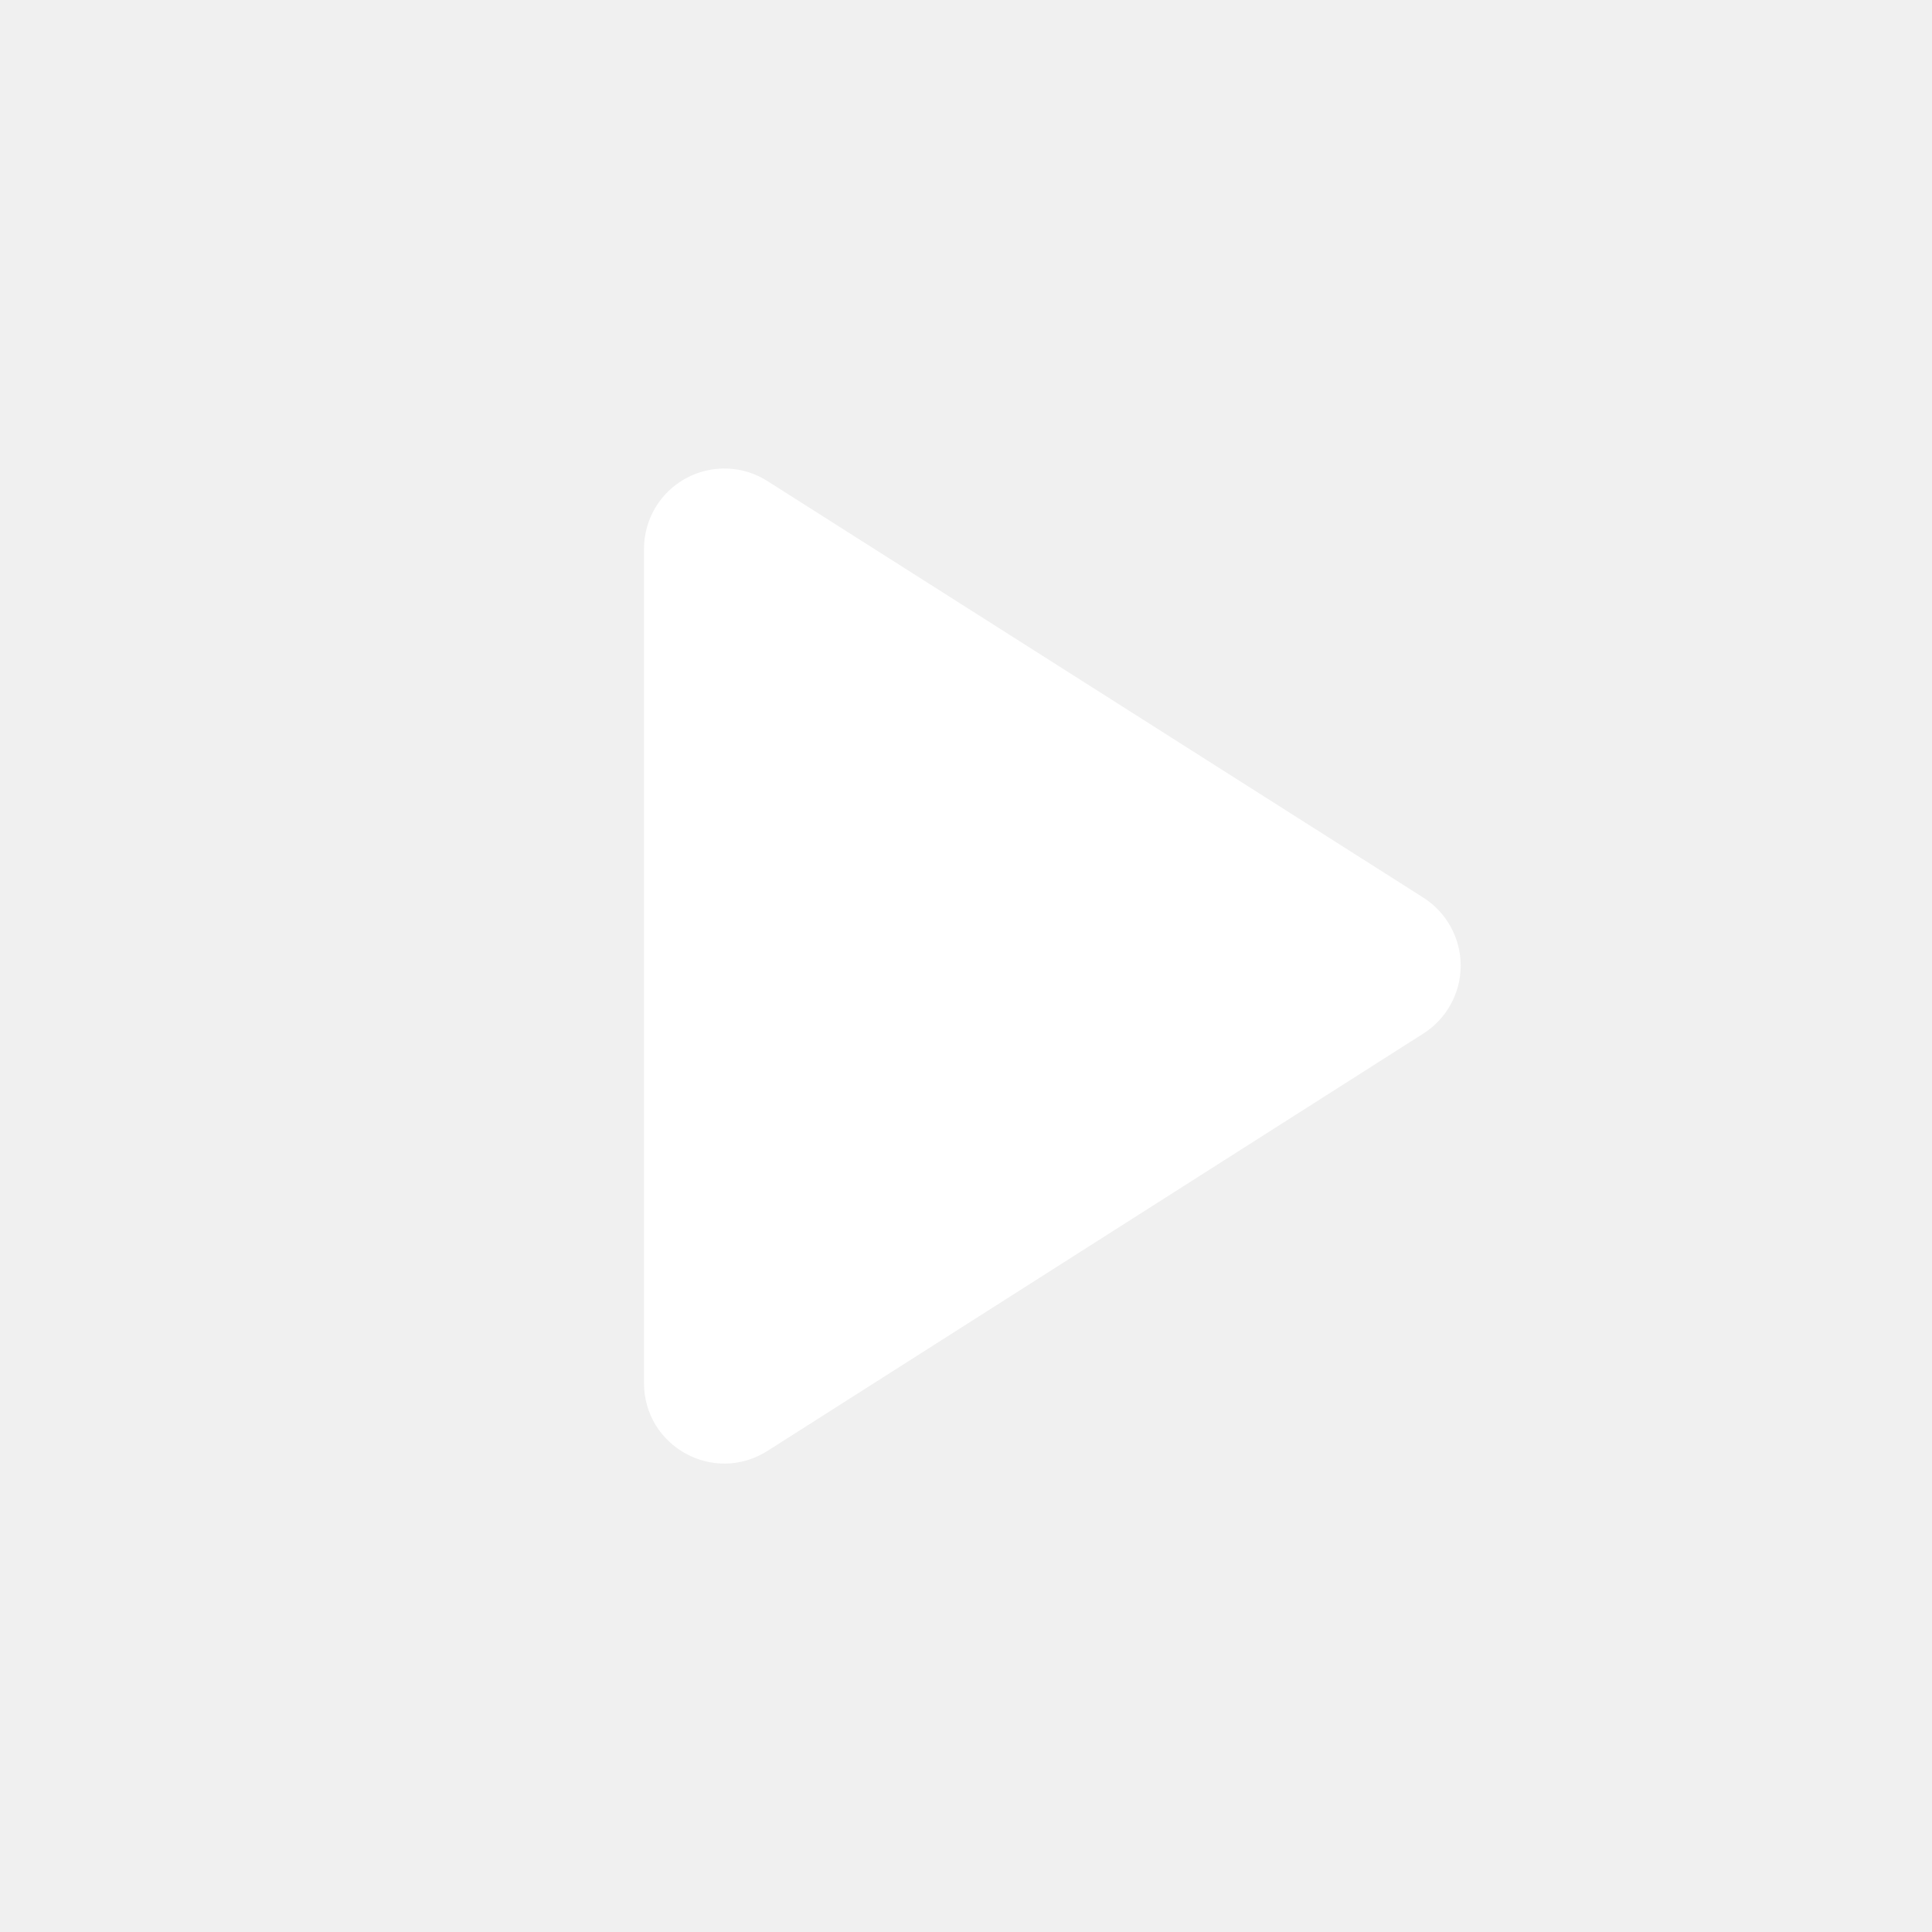
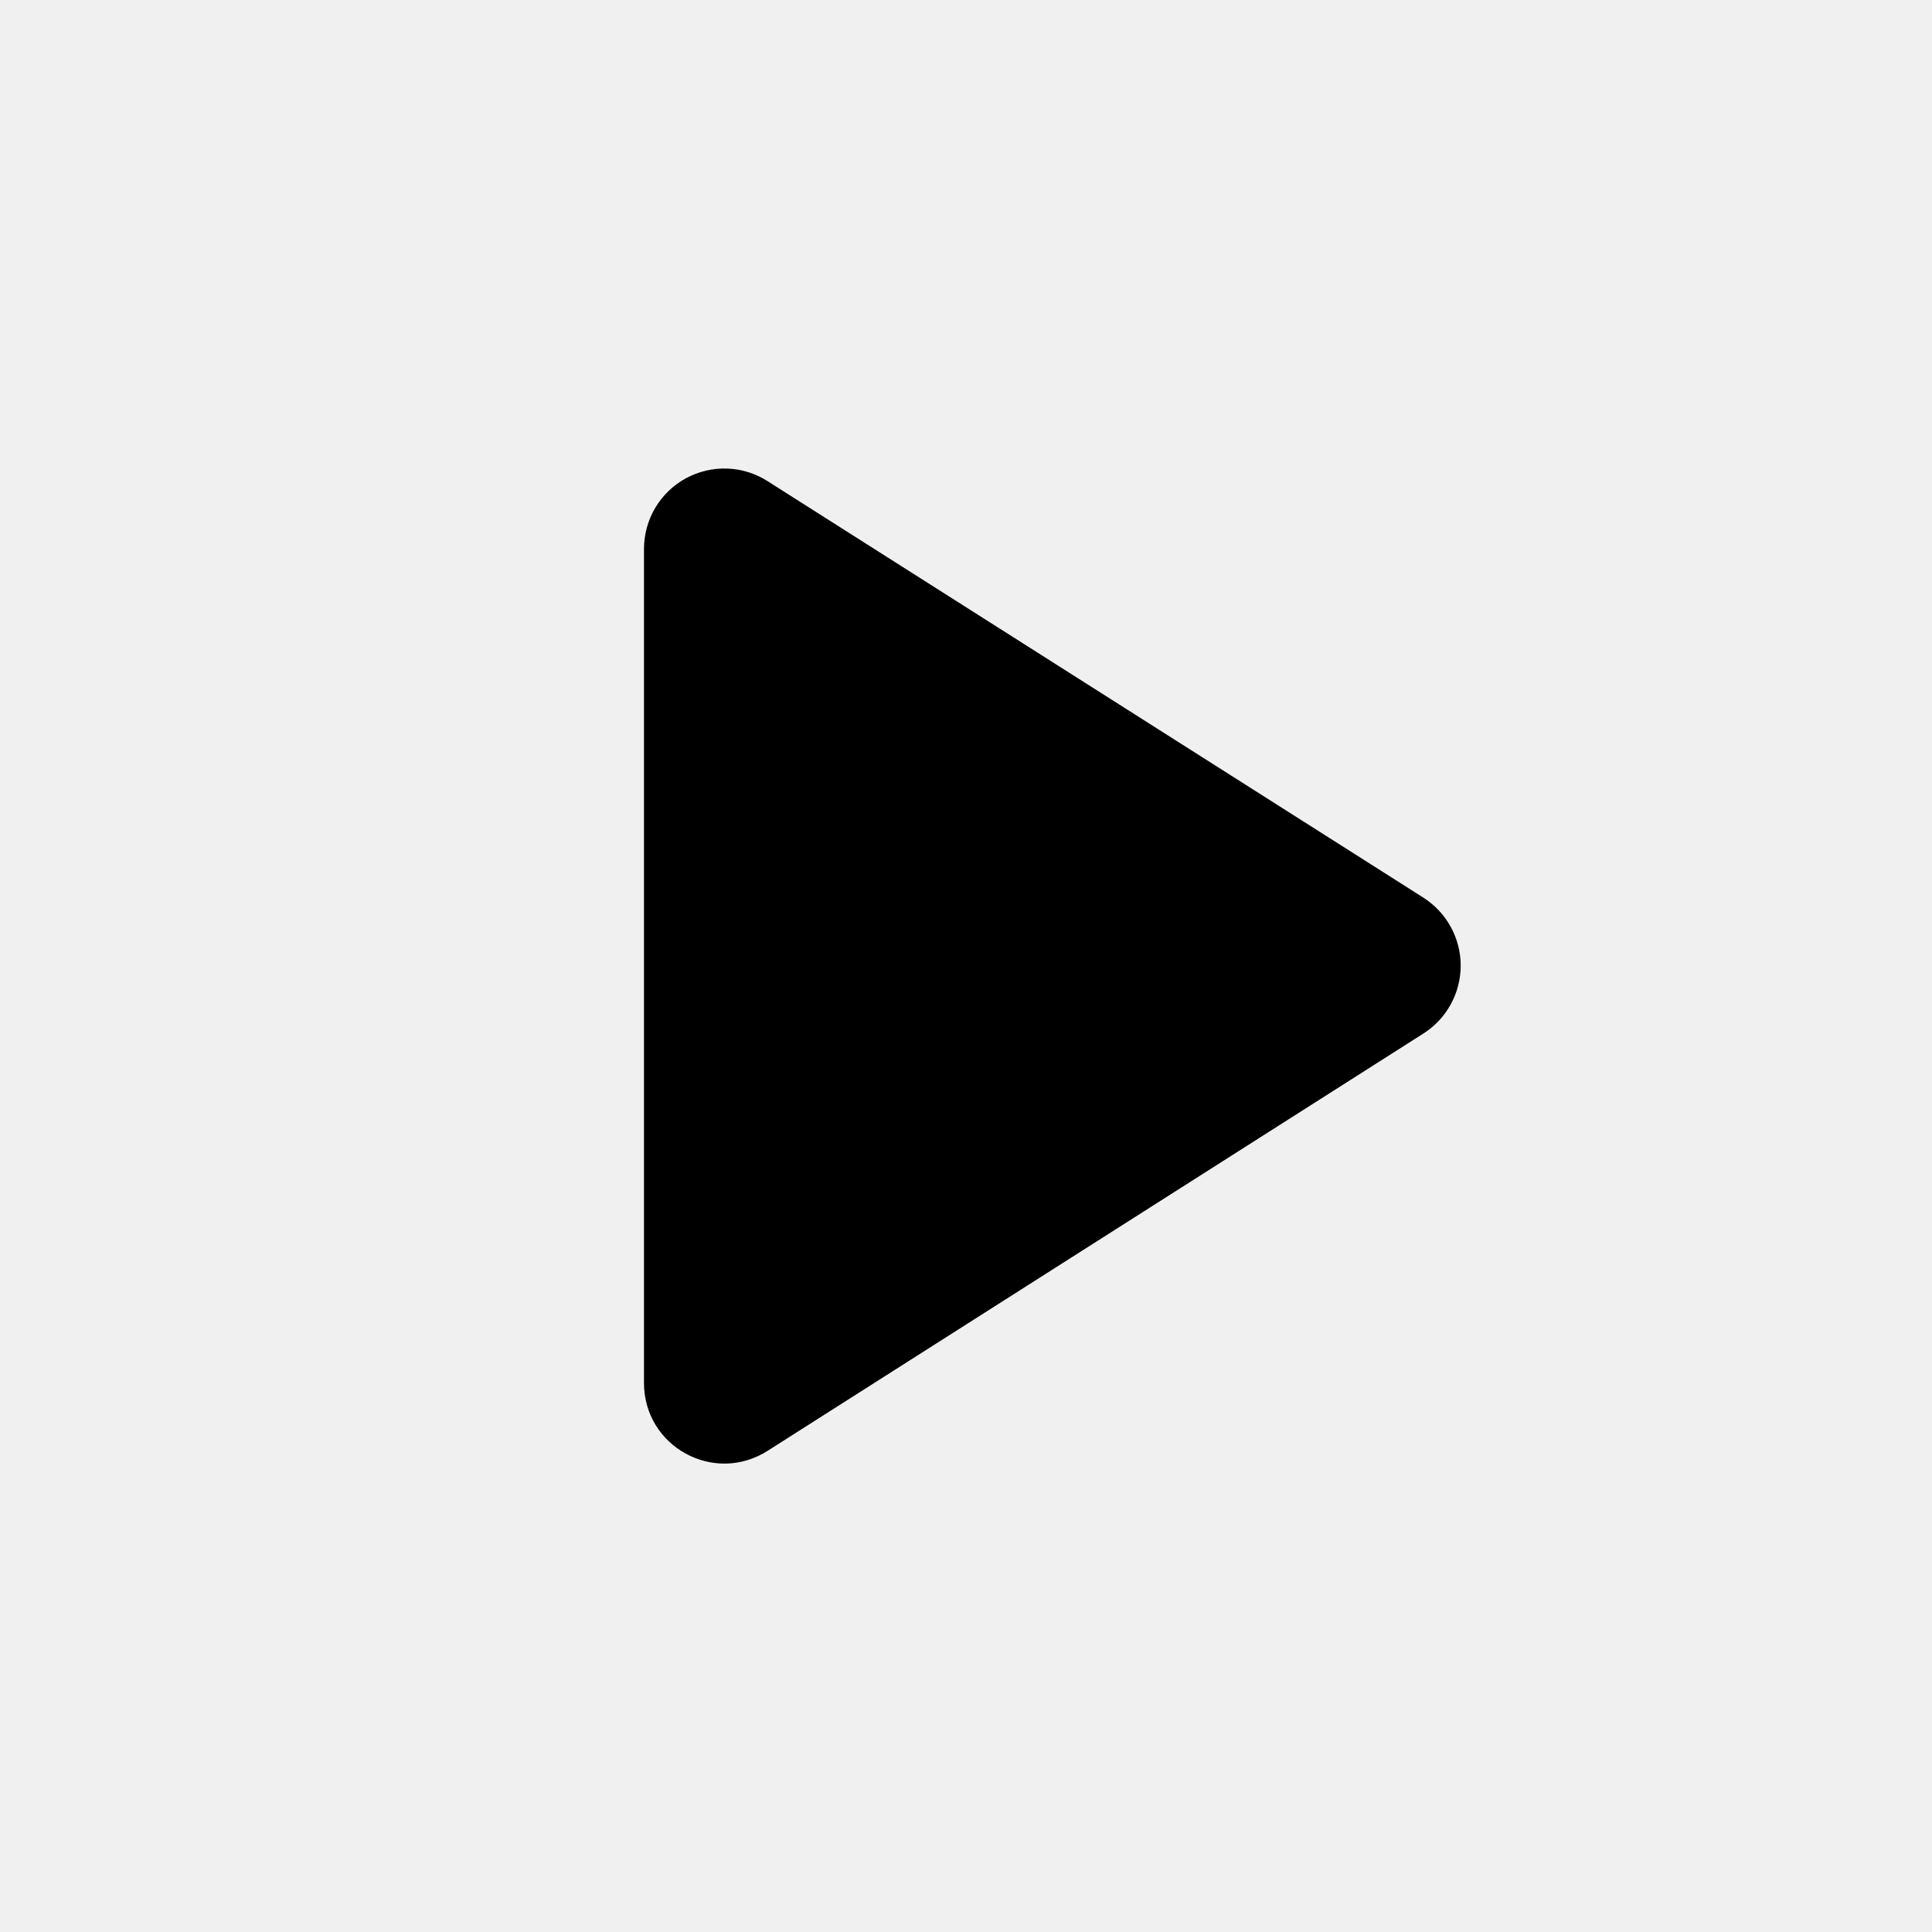
<svg xmlns="http://www.w3.org/2000/svg" width="40" height="40" viewBox="0 0 40 40" fill="none">
-   <path d="M13.333 11.367V28.633C13.333 29.95 14.783 30.75 15.9 30.033L29.467 21.4C29.704 21.25 29.9 21.042 30.035 20.796C30.171 20.549 30.242 20.273 30.242 19.992C30.242 19.711 30.171 19.434 30.035 19.188C29.9 18.942 29.704 18.734 29.467 18.583L15.9 9.967C15.649 9.804 15.358 9.712 15.059 9.701C14.76 9.69 14.463 9.76 14.2 9.903C13.937 10.046 13.718 10.258 13.565 10.516C13.413 10.773 13.333 11.067 13.333 11.367V11.367Z" fill="white" />
+   <path d="M13.333 11.367V28.633C13.333 29.95 14.783 30.75 15.9 30.033L29.467 21.4C29.704 21.25 29.9 21.042 30.035 20.796C30.171 20.549 30.242 20.273 30.242 19.992C30.242 19.711 30.171 19.434 30.035 19.188C29.9 18.942 29.704 18.734 29.467 18.583L15.9 9.967C15.649 9.804 15.358 9.712 15.059 9.701C14.76 9.69 14.463 9.76 14.2 9.903C13.937 10.046 13.718 10.258 13.565 10.516C13.413 10.773 13.333 11.067 13.333 11.367V11.367Z" fill="black" />
</svg>
